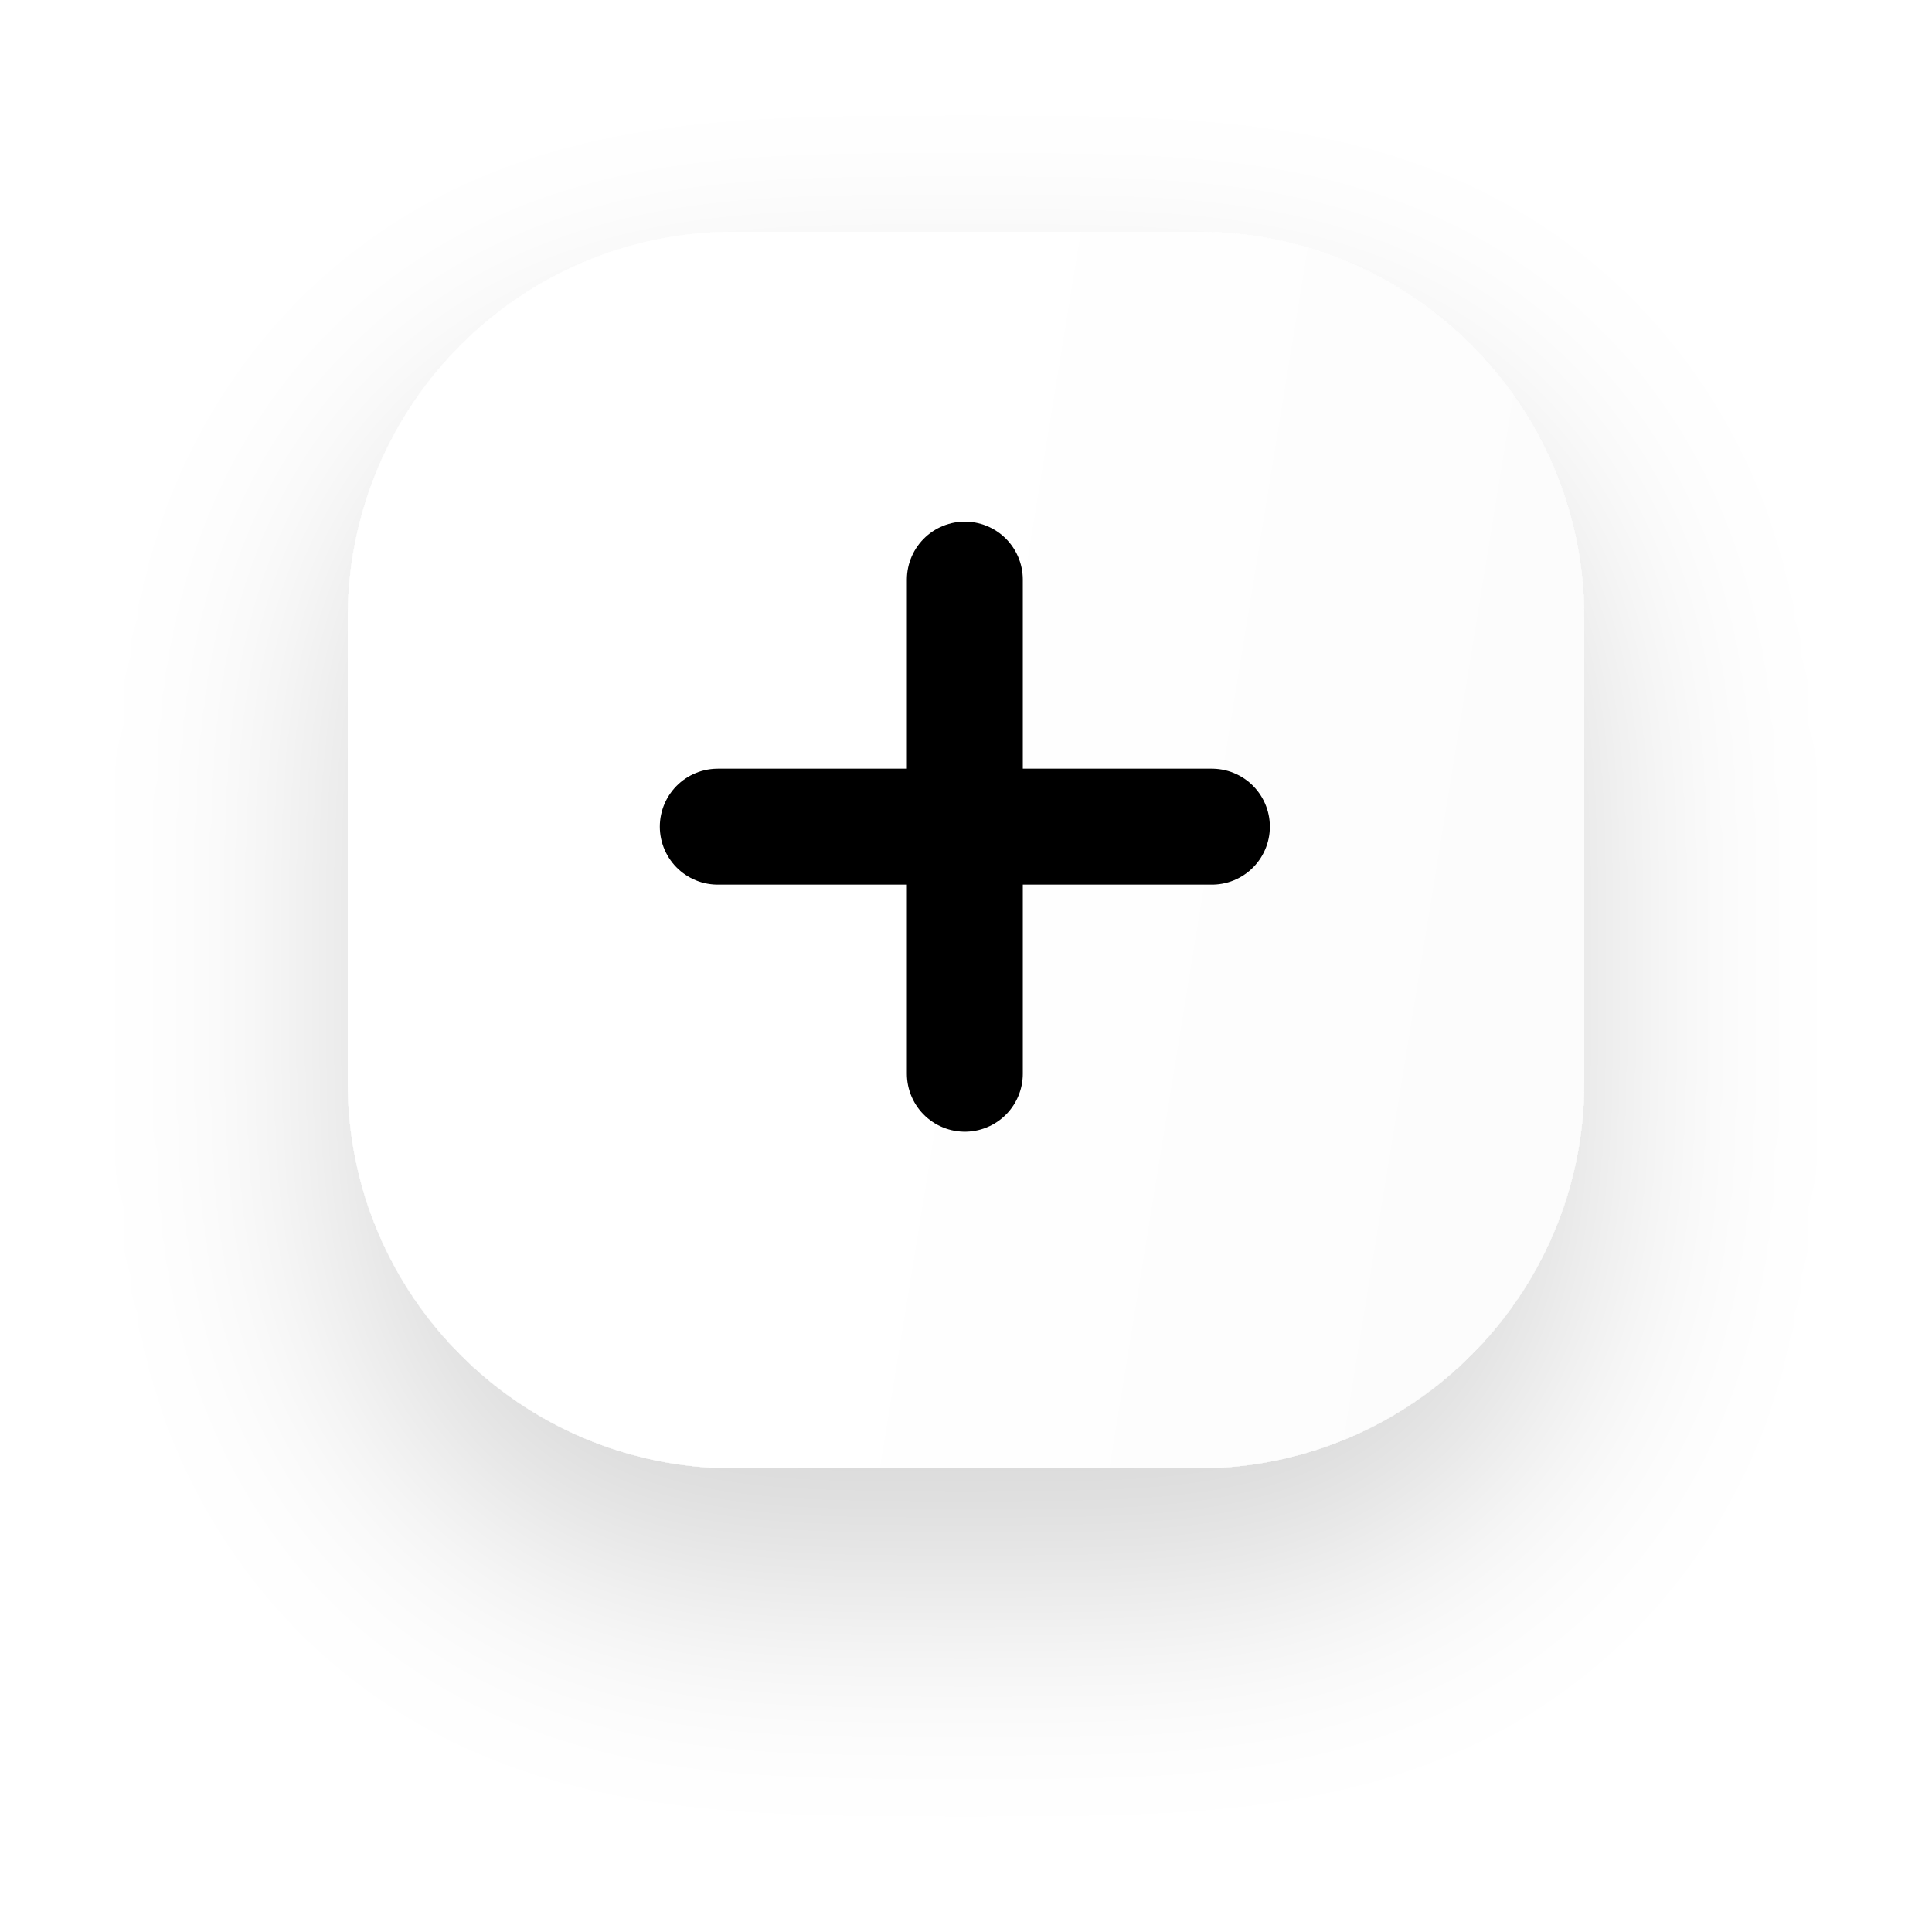
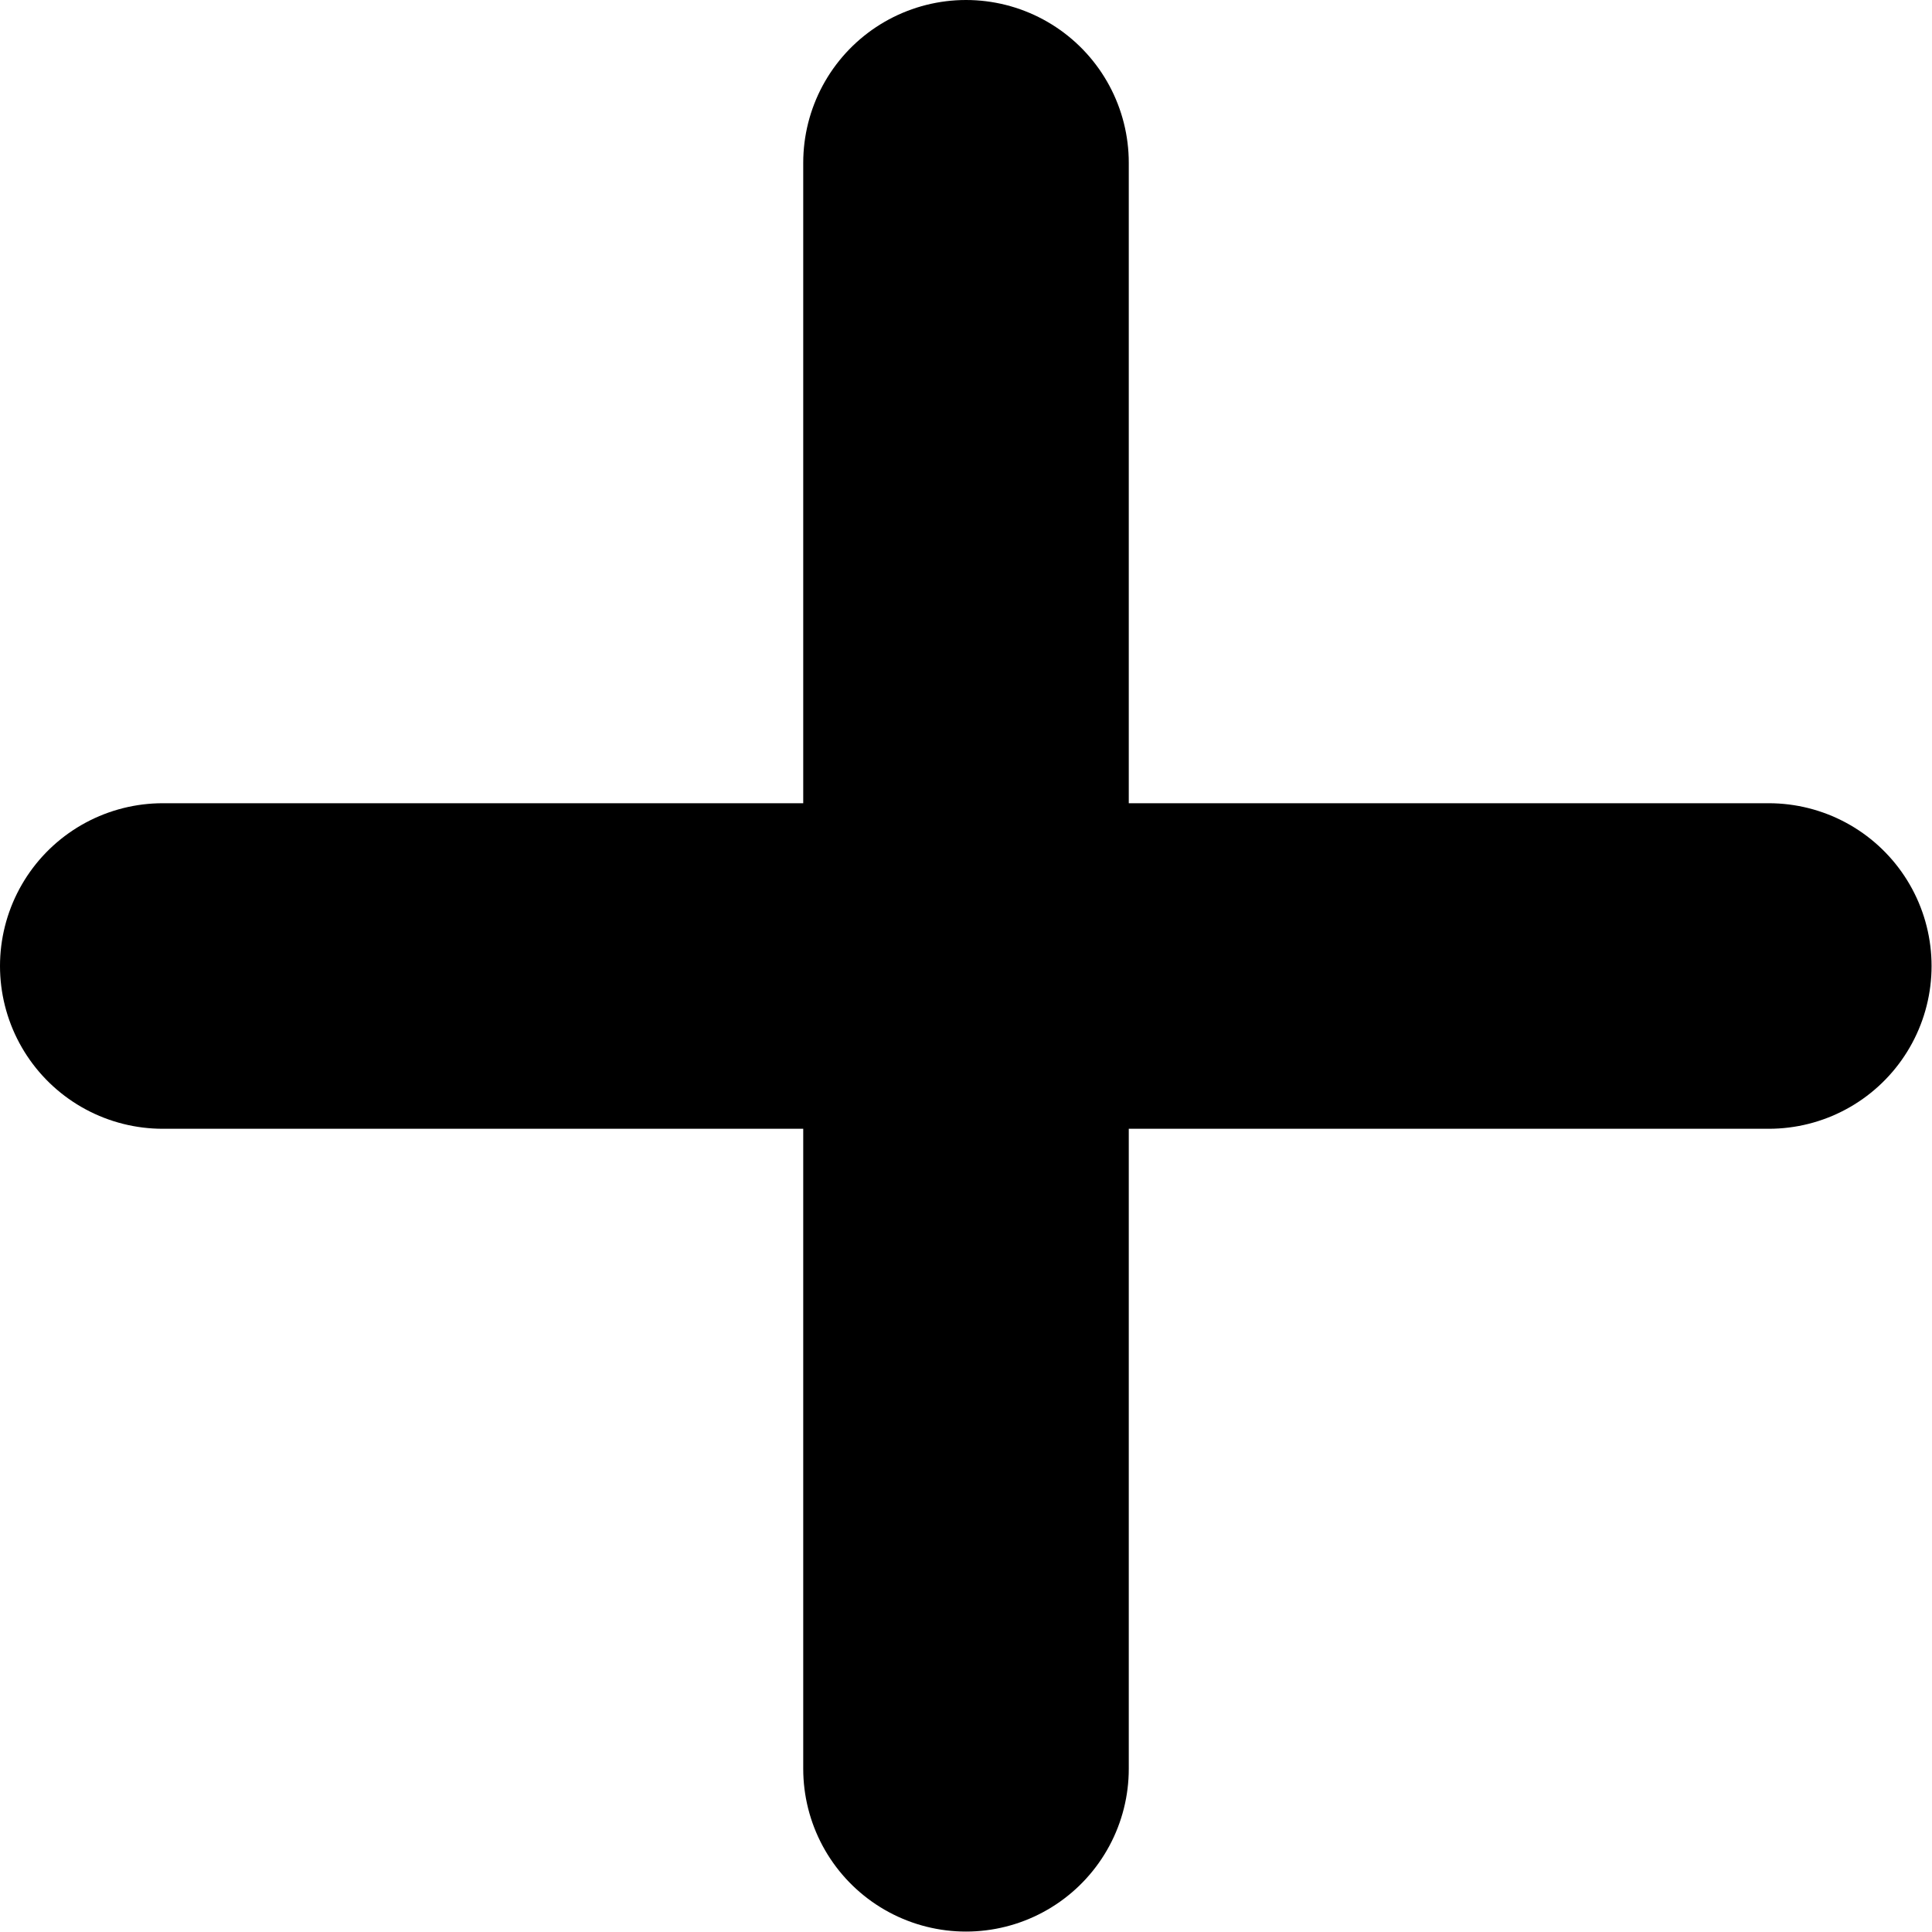
- <svg xmlns="http://www.w3.org/2000/svg" width="50" height="50" viewBox="0 0 50 50">
-   <defs>
-     <linearGradient id="linear-gradient" x1="0.5" x2="3.577" y2="0.5" gradientUnits="objectBoundingBox">
-       <stop offset="0" stop-color="#fff" />
-       <stop offset="1" stop-color="#eee" />
-     </linearGradient>
-     <filter id="Rectangle_421" x="0" y="0" width="50" height="50" filterUnits="userSpaceOnUse">
-       <feOffset dy="3" input="SourceAlpha" />
-       <feGaussianBlur stdDeviation="3" result="blur" />
-       <feFlood flood-opacity="0.161" />
-       <feComposite operator="in" in2="blur" />
-       <feComposite in="SourceGraphic" />
-     </filter>
-   </defs>
-   <g id="Group_424" data-name="Group 424" transform="translate(-1187 -338)">
-     <g transform="matrix(1, 0, 0, 1, 1187, 338)" filter="url(#Rectangle_421)">
-       <rect id="Rectangle_421-2" data-name="Rectangle 421" width="32" height="32" rx="10" transform="translate(9 6)" fill="url(#linear-gradient)" />
-     </g>
-     <g id="Icon_feather-plus" data-name="Icon feather-plus" transform="translate(1205.576 353)">
-       <path id="Path_429" data-name="Path 429" d="M18,7.5V20.288" transform="translate(-11.606 -7.5)" fill="none" stroke="#000" stroke-linecap="round" stroke-linejoin="round" stroke-width="3" />
-       <path id="Path_430" data-name="Path 430" d="M7.5,18H20.288" transform="translate(-7.5 -11.606)" fill="none" stroke="#000" stroke-linecap="round" stroke-linejoin="round" stroke-width="3" />
-     </g>
+ <svg xmlns="http://www.w3.org/2000/svg" width="17.804" height="17.804" viewBox="0 0 17.804 17.804">
+   <g id="Icon_feather-plus" data-name="Icon feather-plus" transform="translate(1.5 1.5)">
+     <path id="Path_429" data-name="Path 429" d="M18,7.5V22.3" transform="translate(-10.598 -7.5)" fill="none" stroke="#000" stroke-linecap="round" stroke-linejoin="round" stroke-width="3" />
+     <path id="Path_430" data-name="Path 430" d="M7.5,18H22.3" transform="translate(-7.5 -10.598)" fill="none" stroke="#000" stroke-linecap="round" stroke-linejoin="round" stroke-width="3" />
  </g>
</svg>
